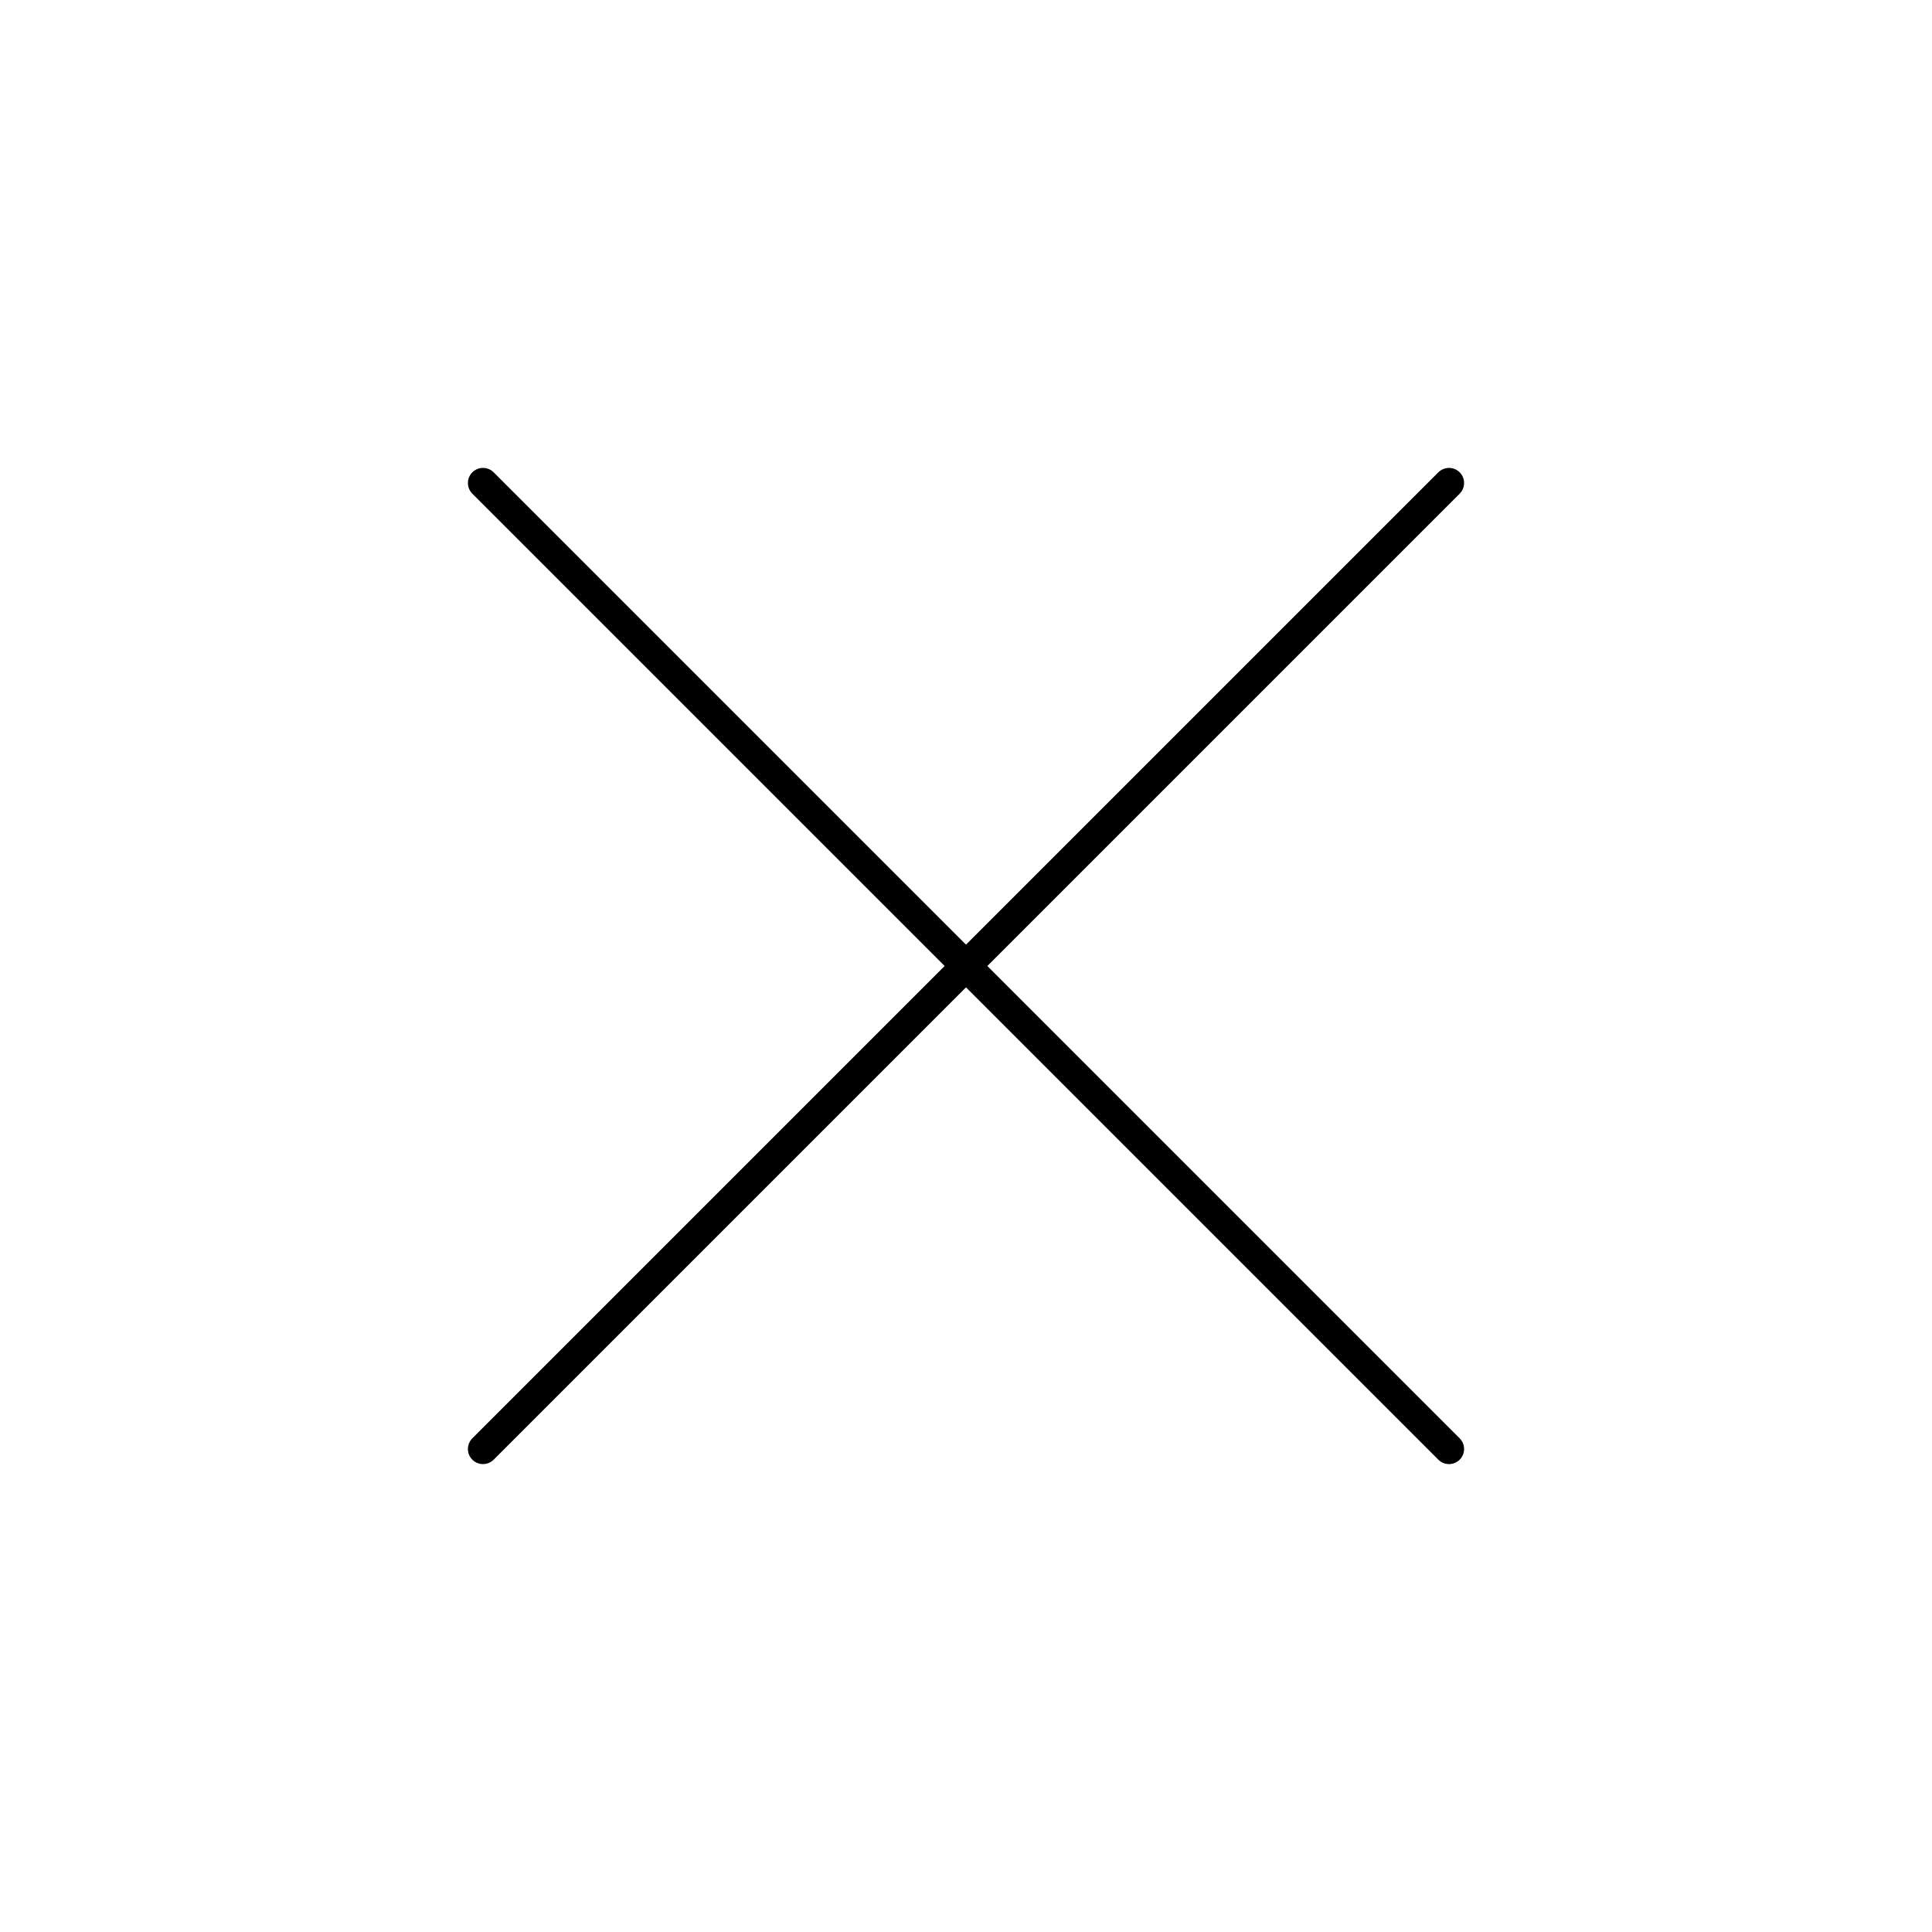
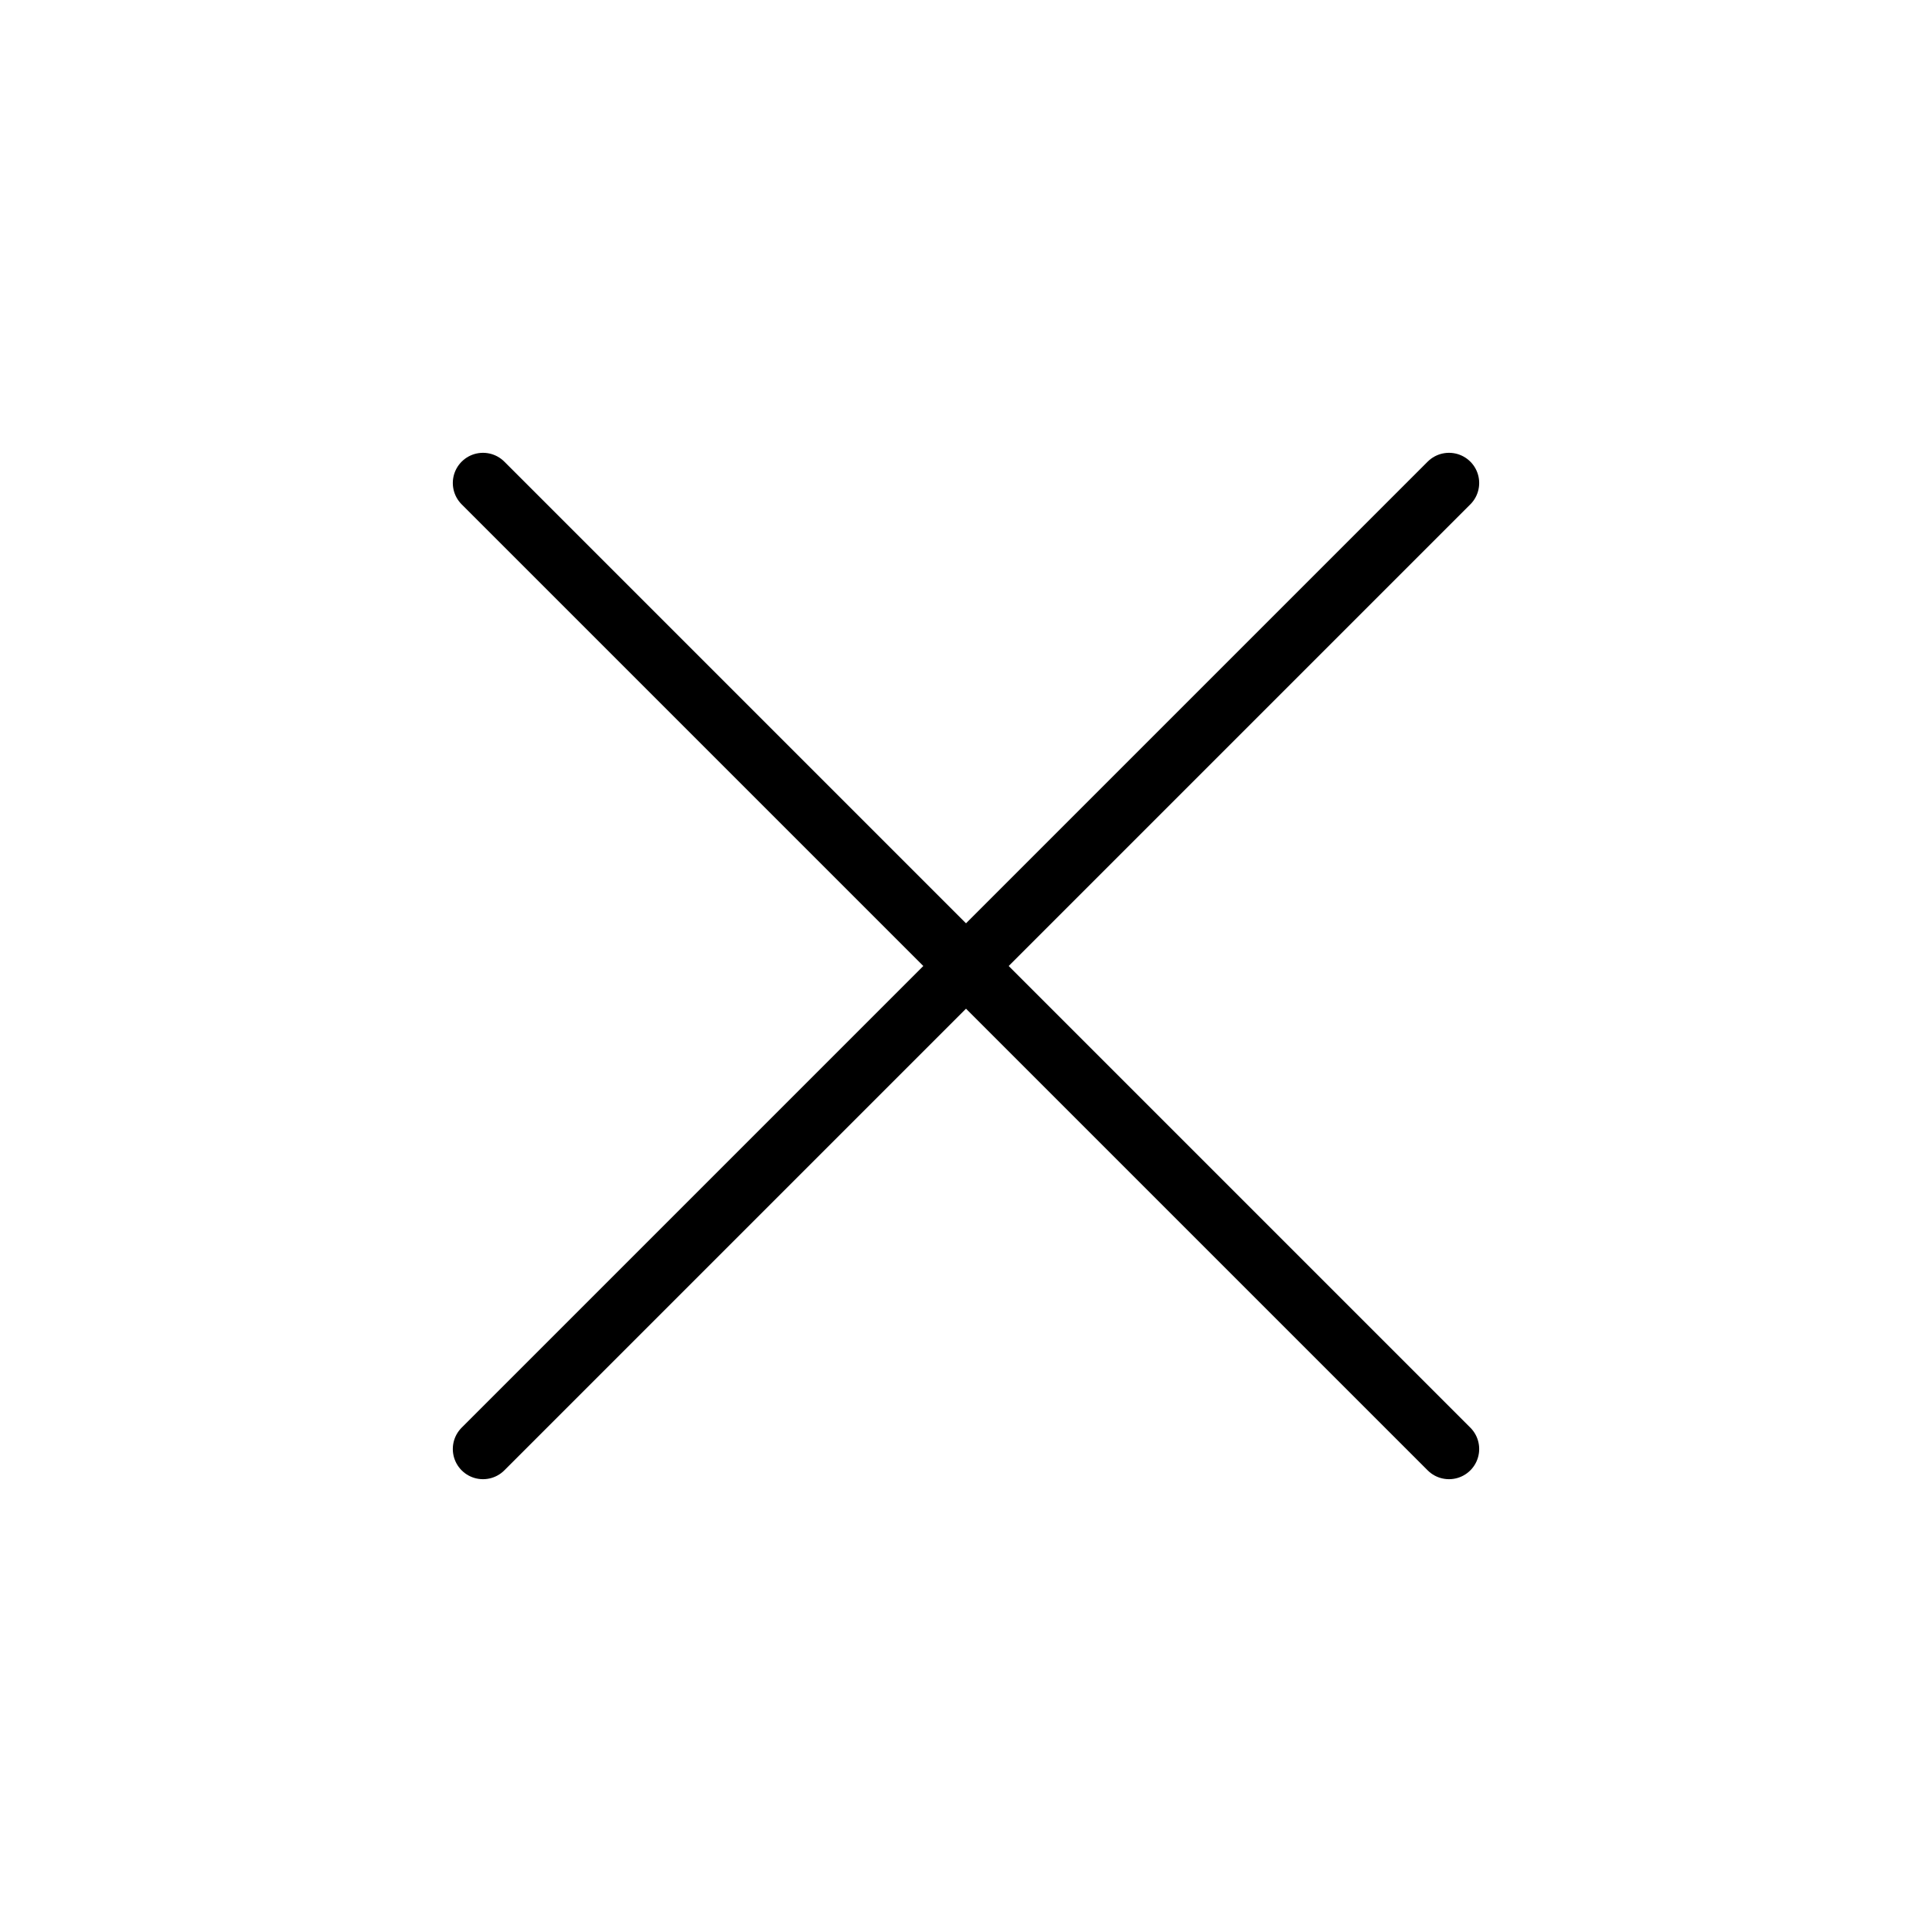
- <svg xmlns="http://www.w3.org/2000/svg" width="32" height="32" viewBox="0 0 32 32" fill="none" stroke="currentColor" stroke-width="0.5" stroke-linecap="round" stroke-linejoin="round">
+ <svg xmlns="http://www.w3.org/2000/svg" width="32" height="32" viewBox="0 0 32 32" fill="none" stroke="currentColor" stroke-width="1" stroke-linecap="round" stroke-linejoin="round">
  <line x1="8" y1="8" x2="24" y2="24" />
  <line x1="24" y1="8" x2="8" y2="24" />
</svg>
